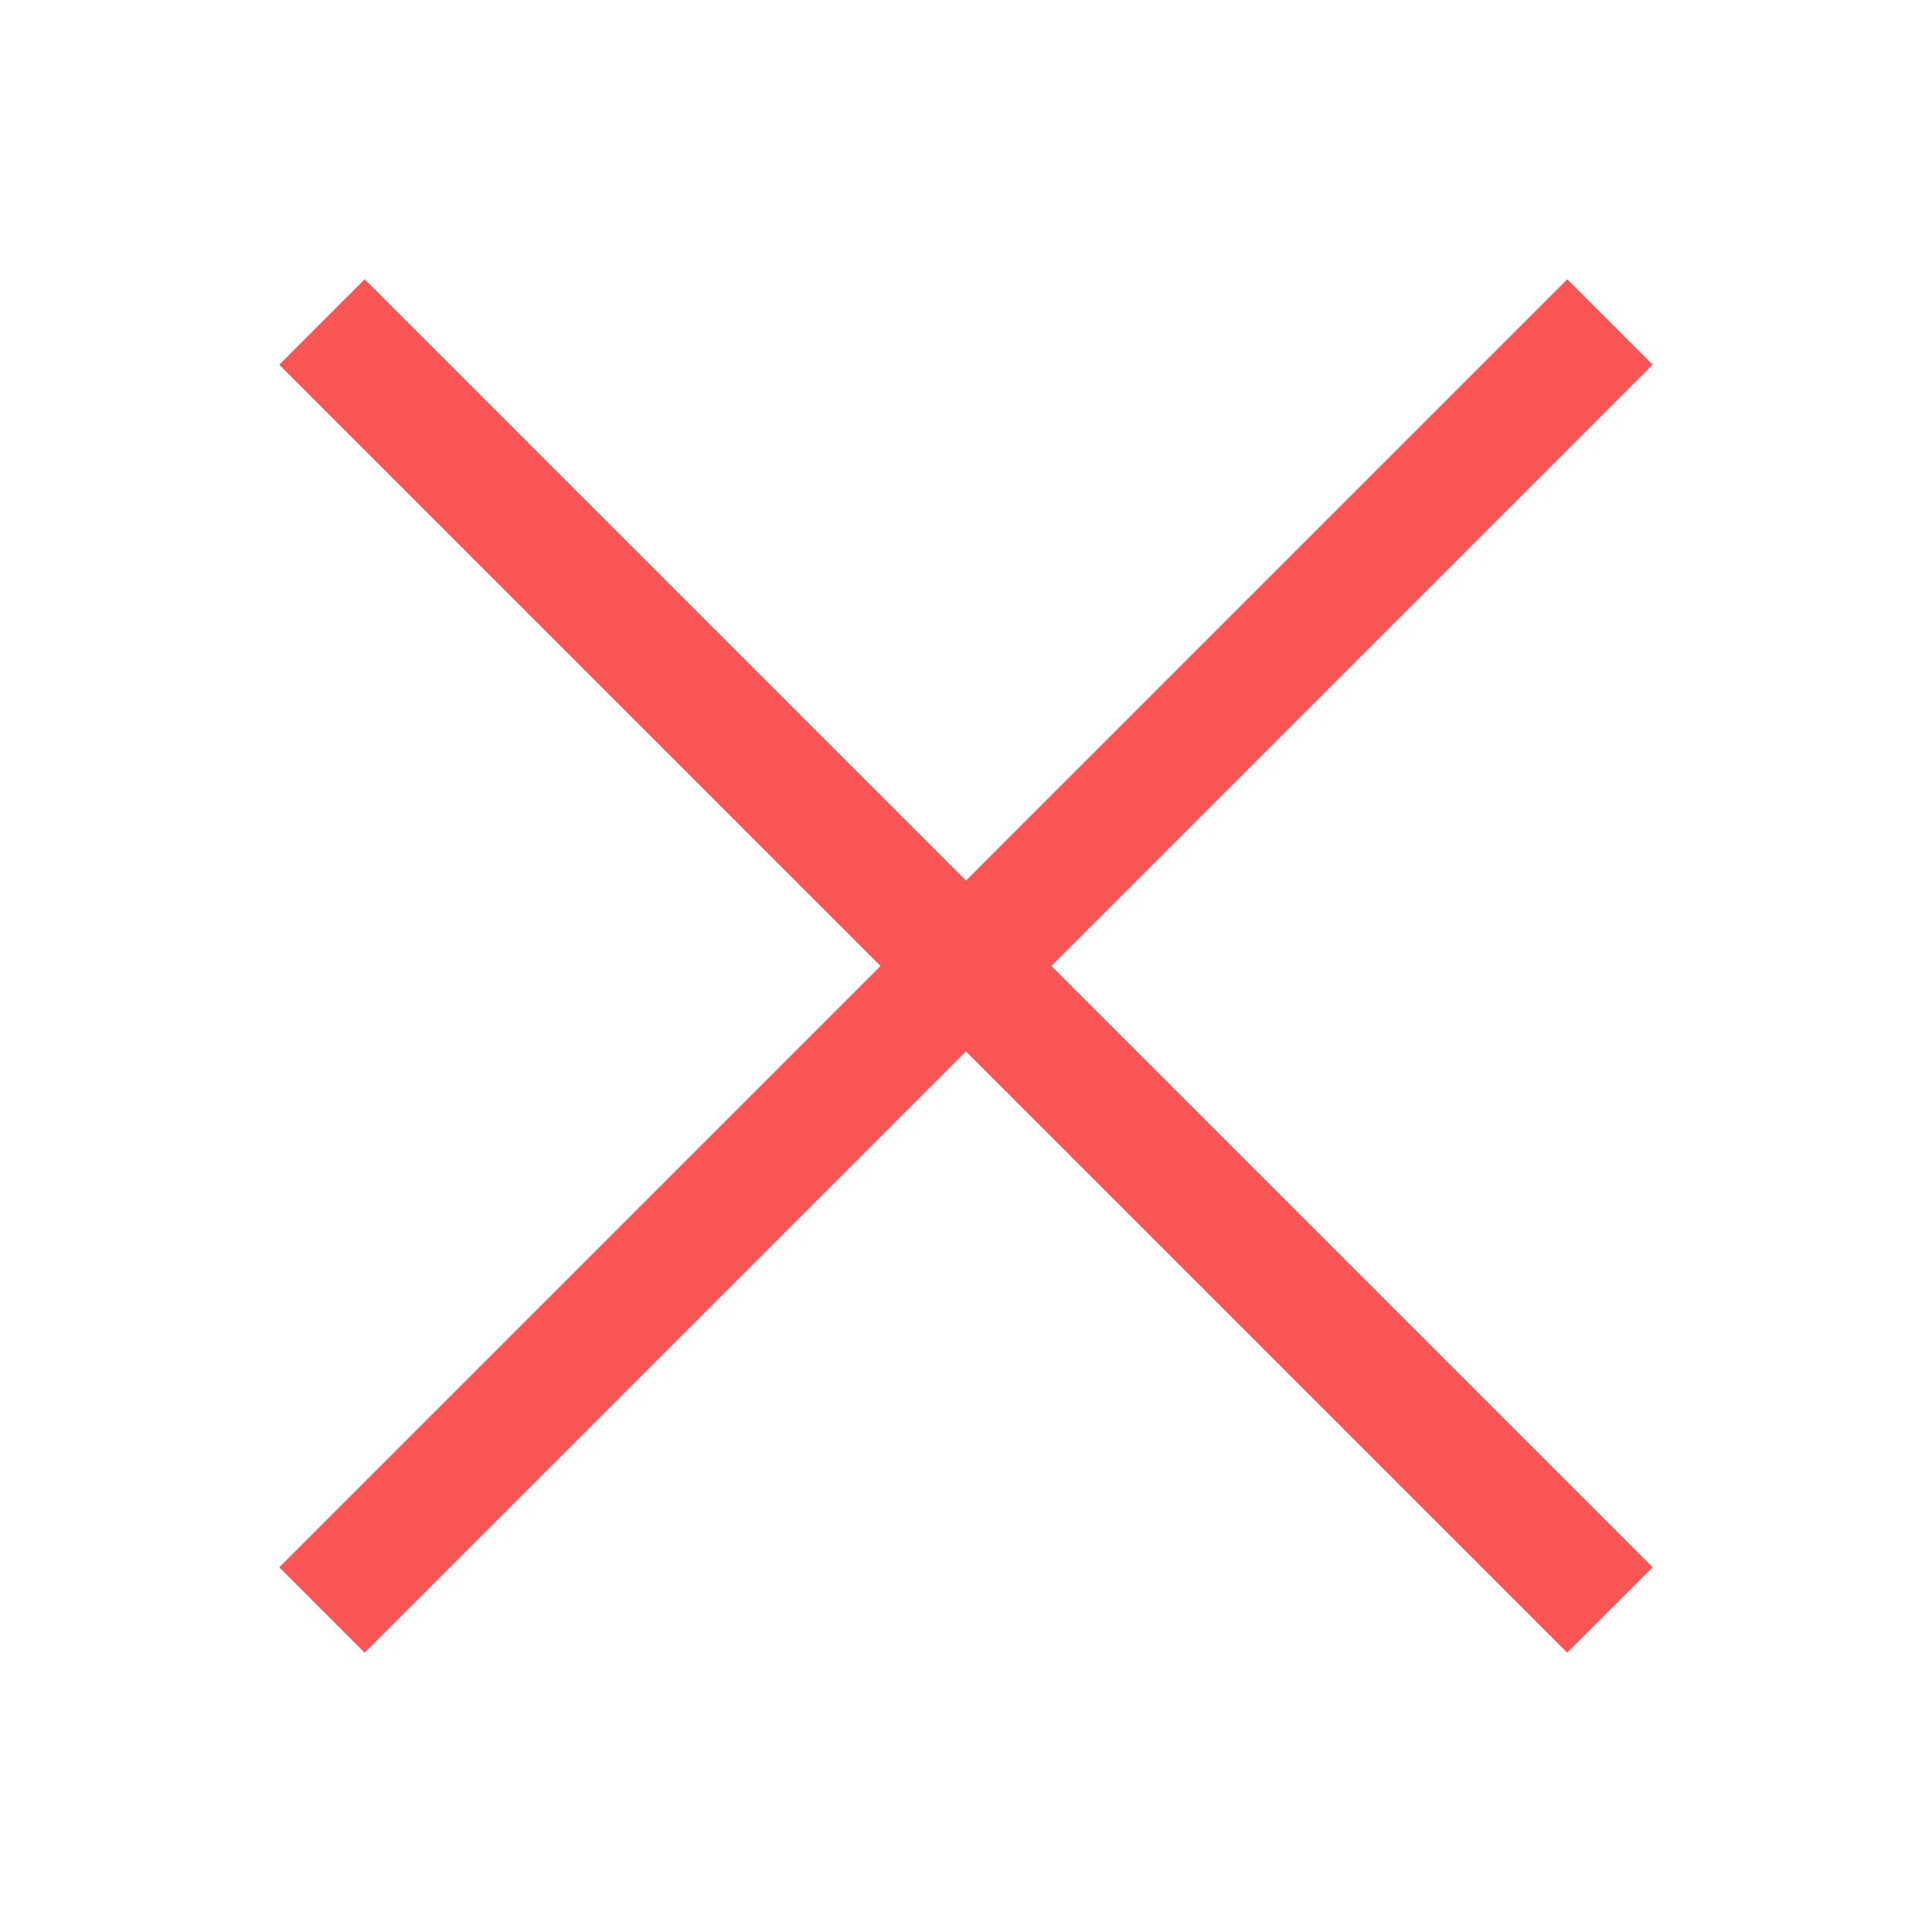
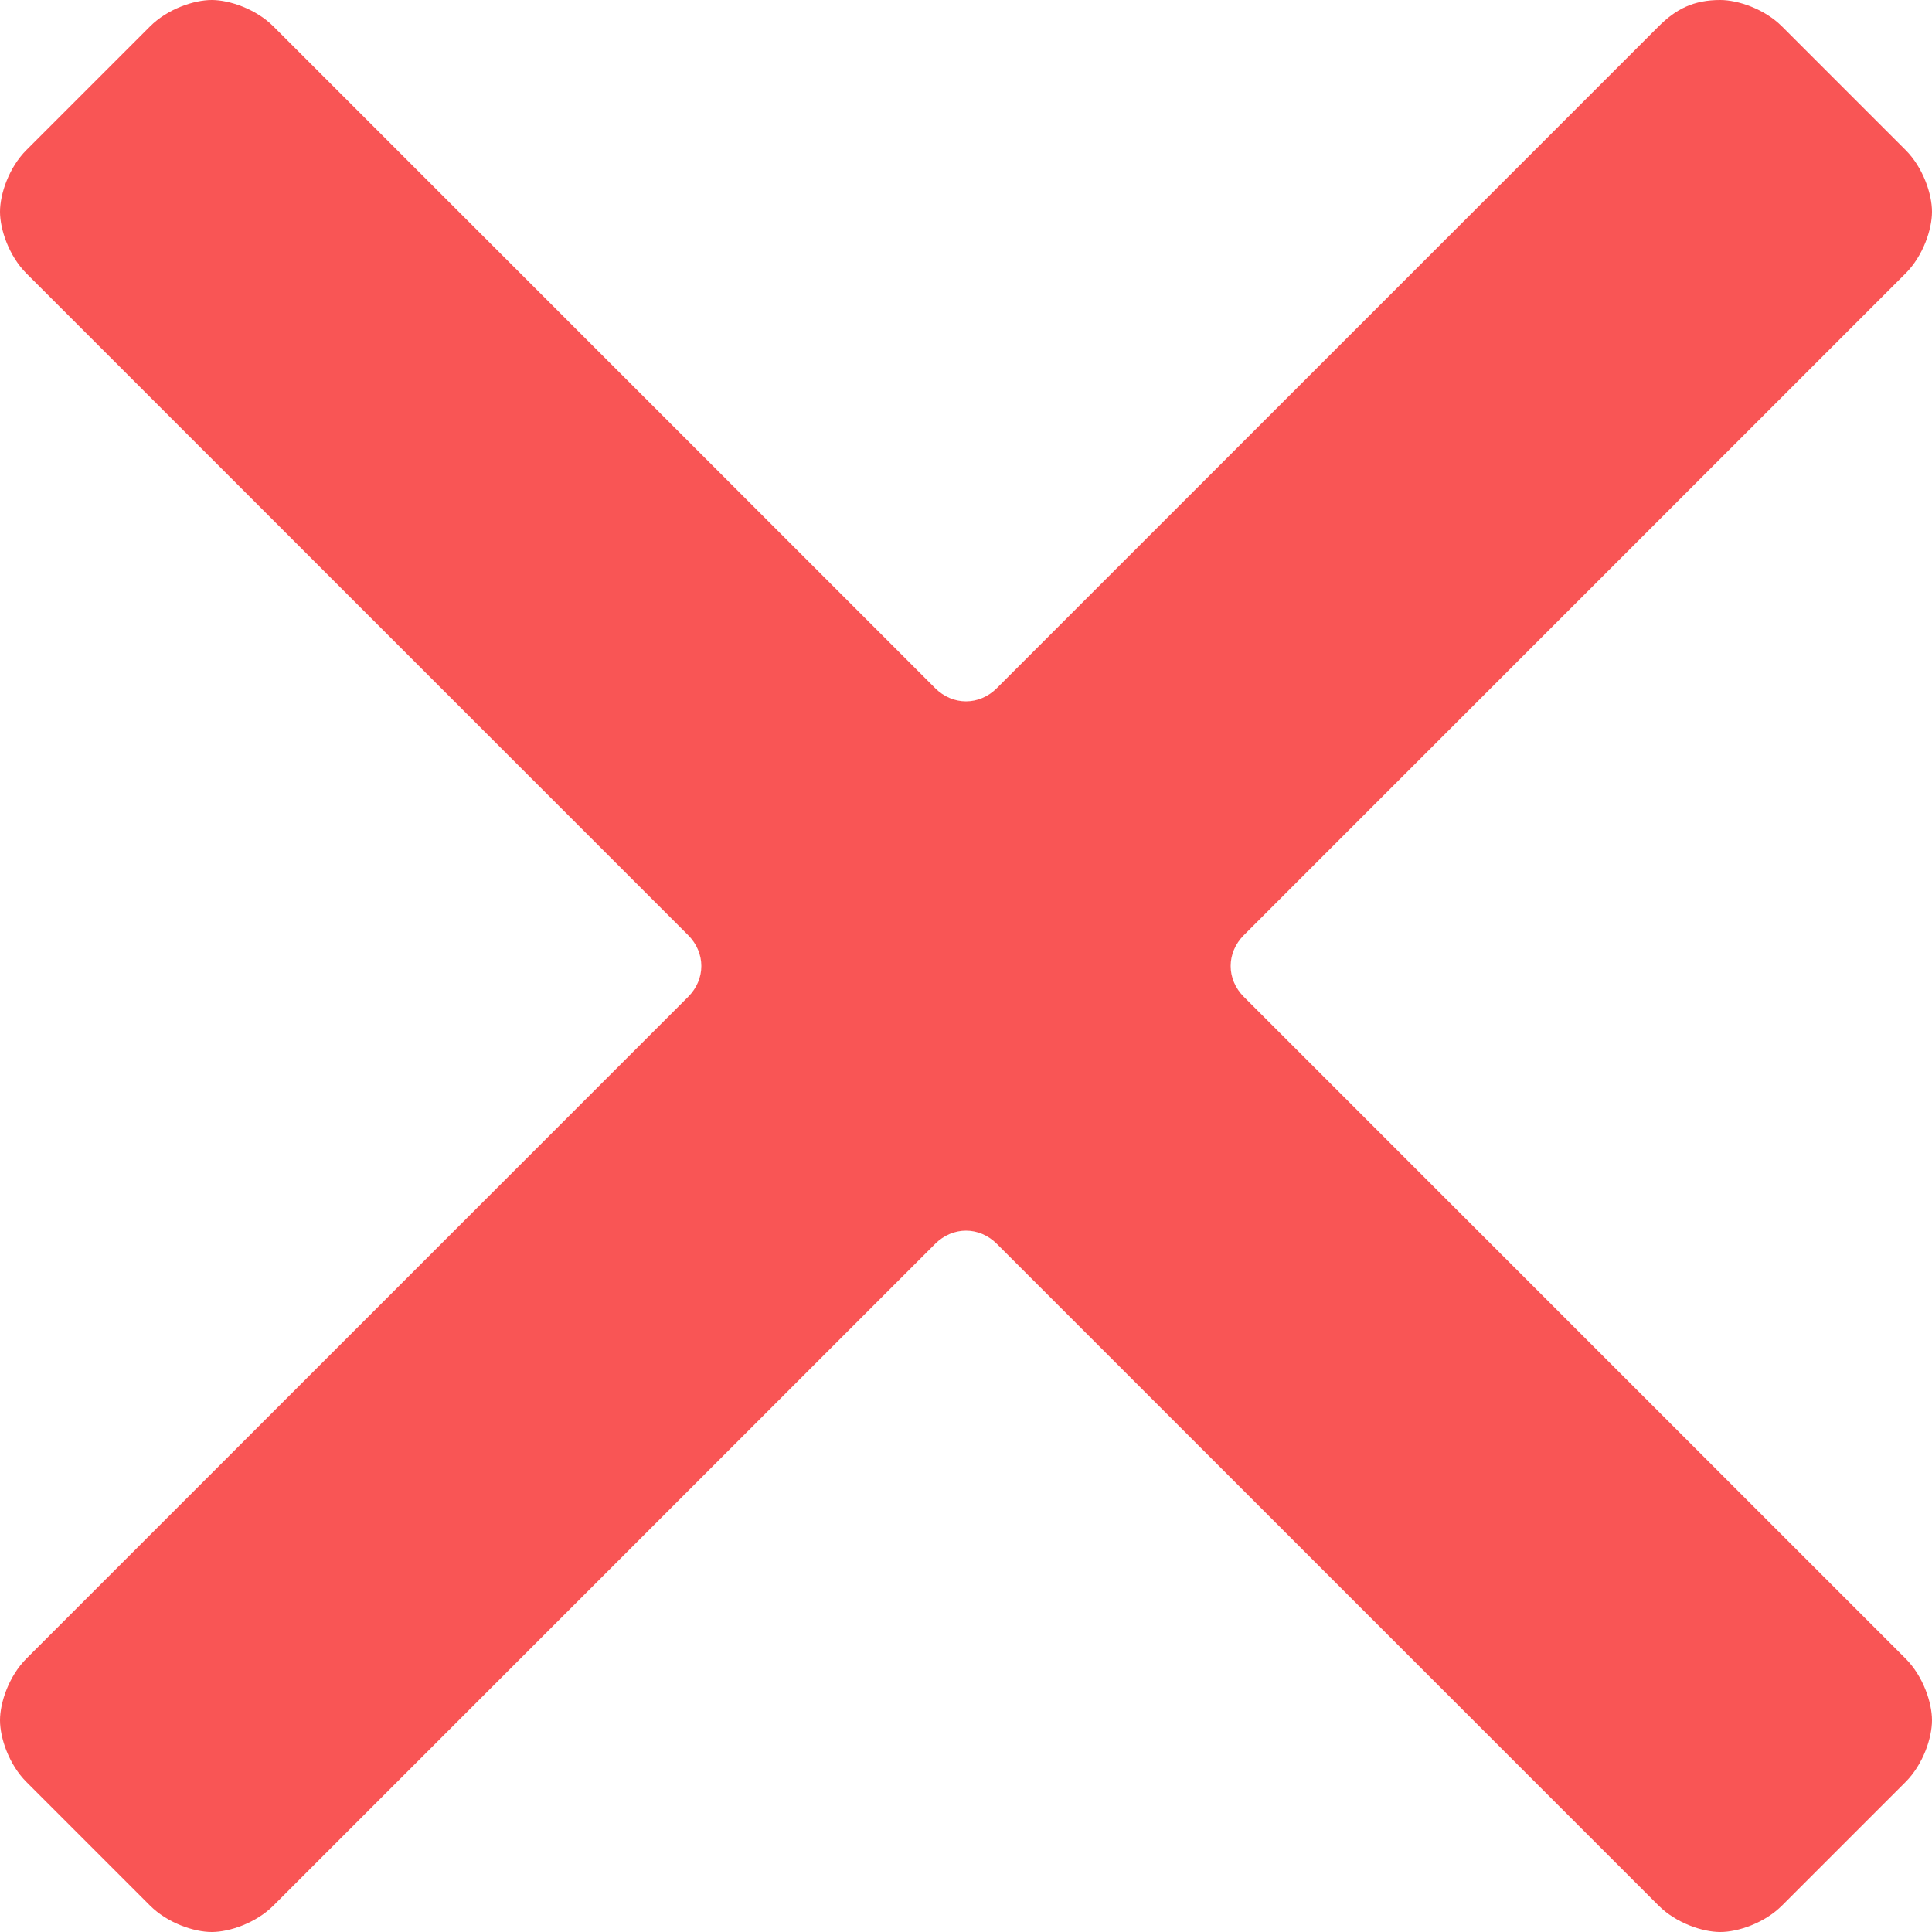
- <svg xmlns="http://www.w3.org/2000/svg" version="1.1" x="0px" y="0px" viewBox="0 0 24 24" xml:space="preserve">
-   <g id="Outlined">
-     <line style="fill:none;stroke:#f95555;stroke-width:1.5;stroke-miterlimit:10;" x1="4" y1="4" x2="20" y2="20" />
-     <line style="fill:none;stroke:#f95555;stroke-width:1.5;stroke-miterlimit:10;" x1="20" y1="4" x2="4" y2="20" />
-   </g>
+ <svg xmlns="http://www.w3.org/2000/svg" version="1.1" viewBox="0 0 21.9 21.9" enable-background="new 0 0 21.9 21.9">
+   <path fill="#f95555" d="M14.1,11.3c-0.2-0.2-0.2-0.5,0-0.7l7.5-7.5c0.2-0.2,0.3-0.5,0.3-0.7s-0.1-0.5-0.3-0.7l-1.4-1.4C20,0.1,19.7,0,19.5,0  c-0.3,0-0.5,0.1-0.7,0.3l-7.5,7.5c-0.2,0.2-0.5,0.2-0.7,0L3.1,0.3C2.9,0.1,2.6,0,2.4,0S1.9,0.1,1.7,0.3L0.3,1.7C0.1,1.9,0,2.2,0,2.4  s0.1,0.5,0.3,0.7l7.5,7.5c0.2,0.2,0.2,0.5,0,0.7l-7.5,7.5C0.1,19,0,19.3,0,19.5s0.1,0.5,0.3,0.7l1.4,1.4c0.2,0.2,0.5,0.3,0.7,0.3  s0.5-0.1,0.7-0.3l7.5-7.5c0.2-0.2,0.5-0.2,0.7,0l7.5,7.5c0.2,0.2,0.5,0.3,0.7,0.3s0.5-0.1,0.7-0.3l1.4-1.4c0.2-0.2,0.3-0.5,0.3-0.7  s-0.1-0.5-0.3-0.7L14.1,11.3z" />
</svg>
